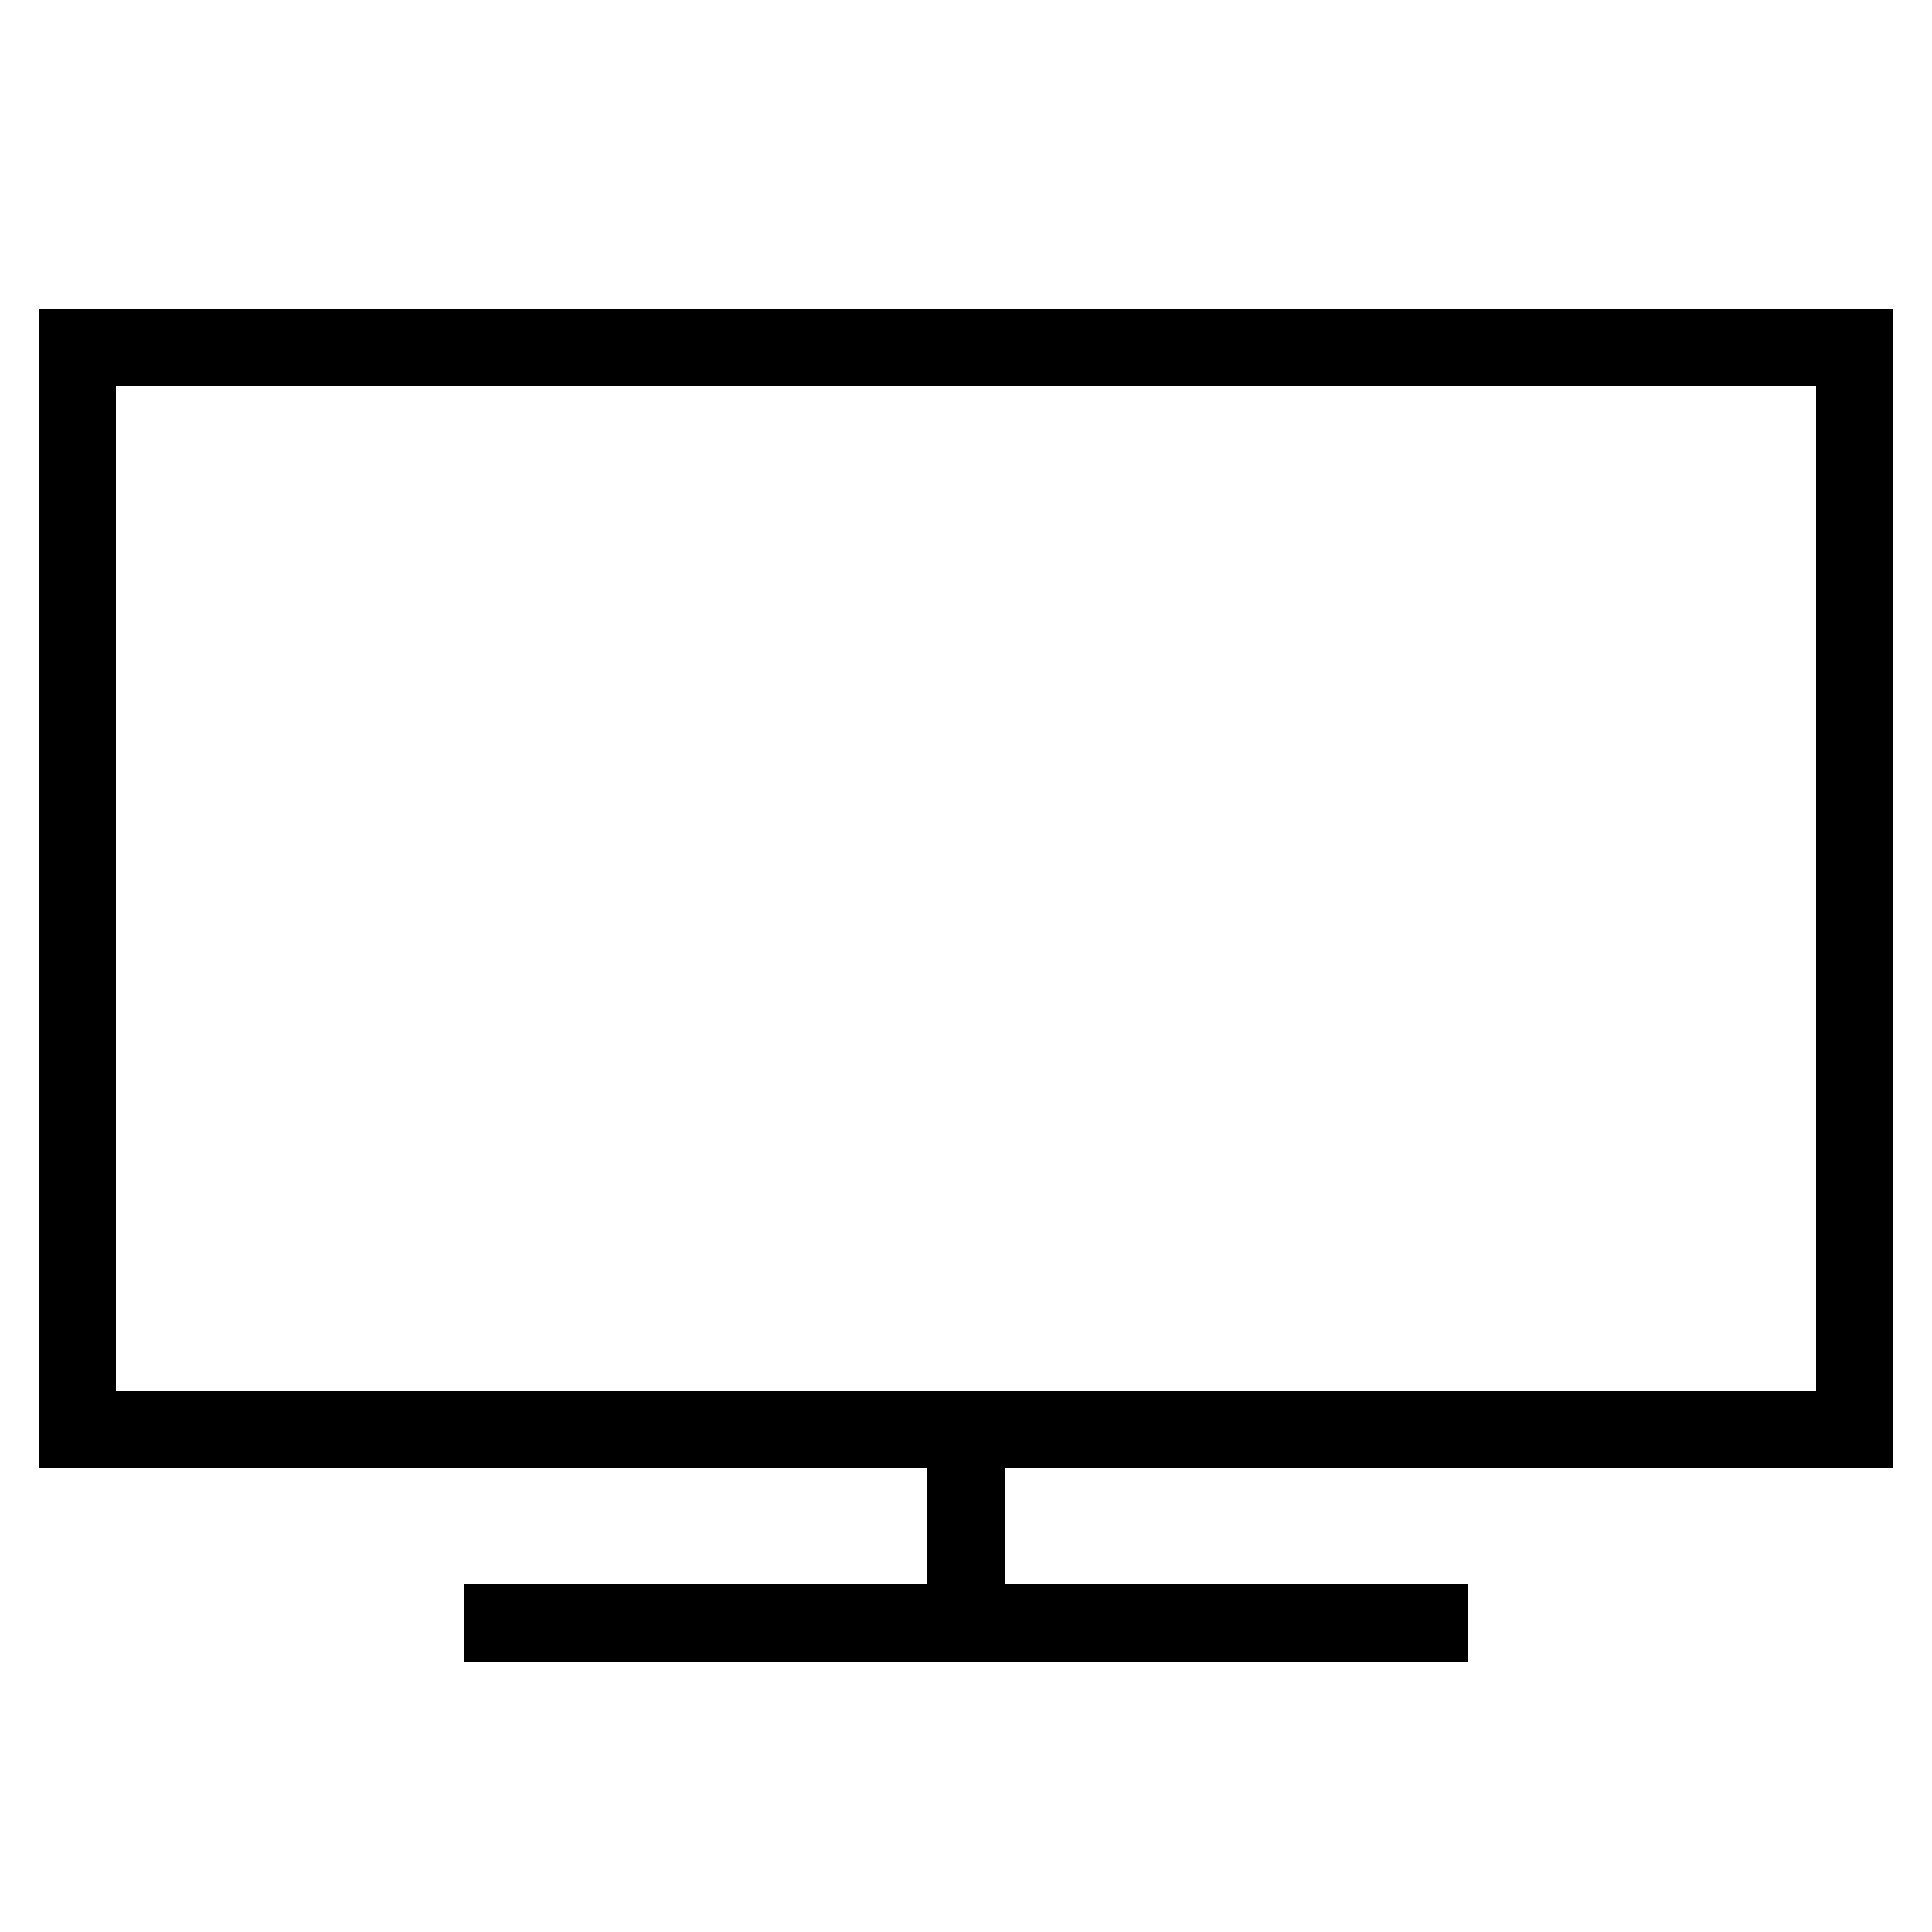
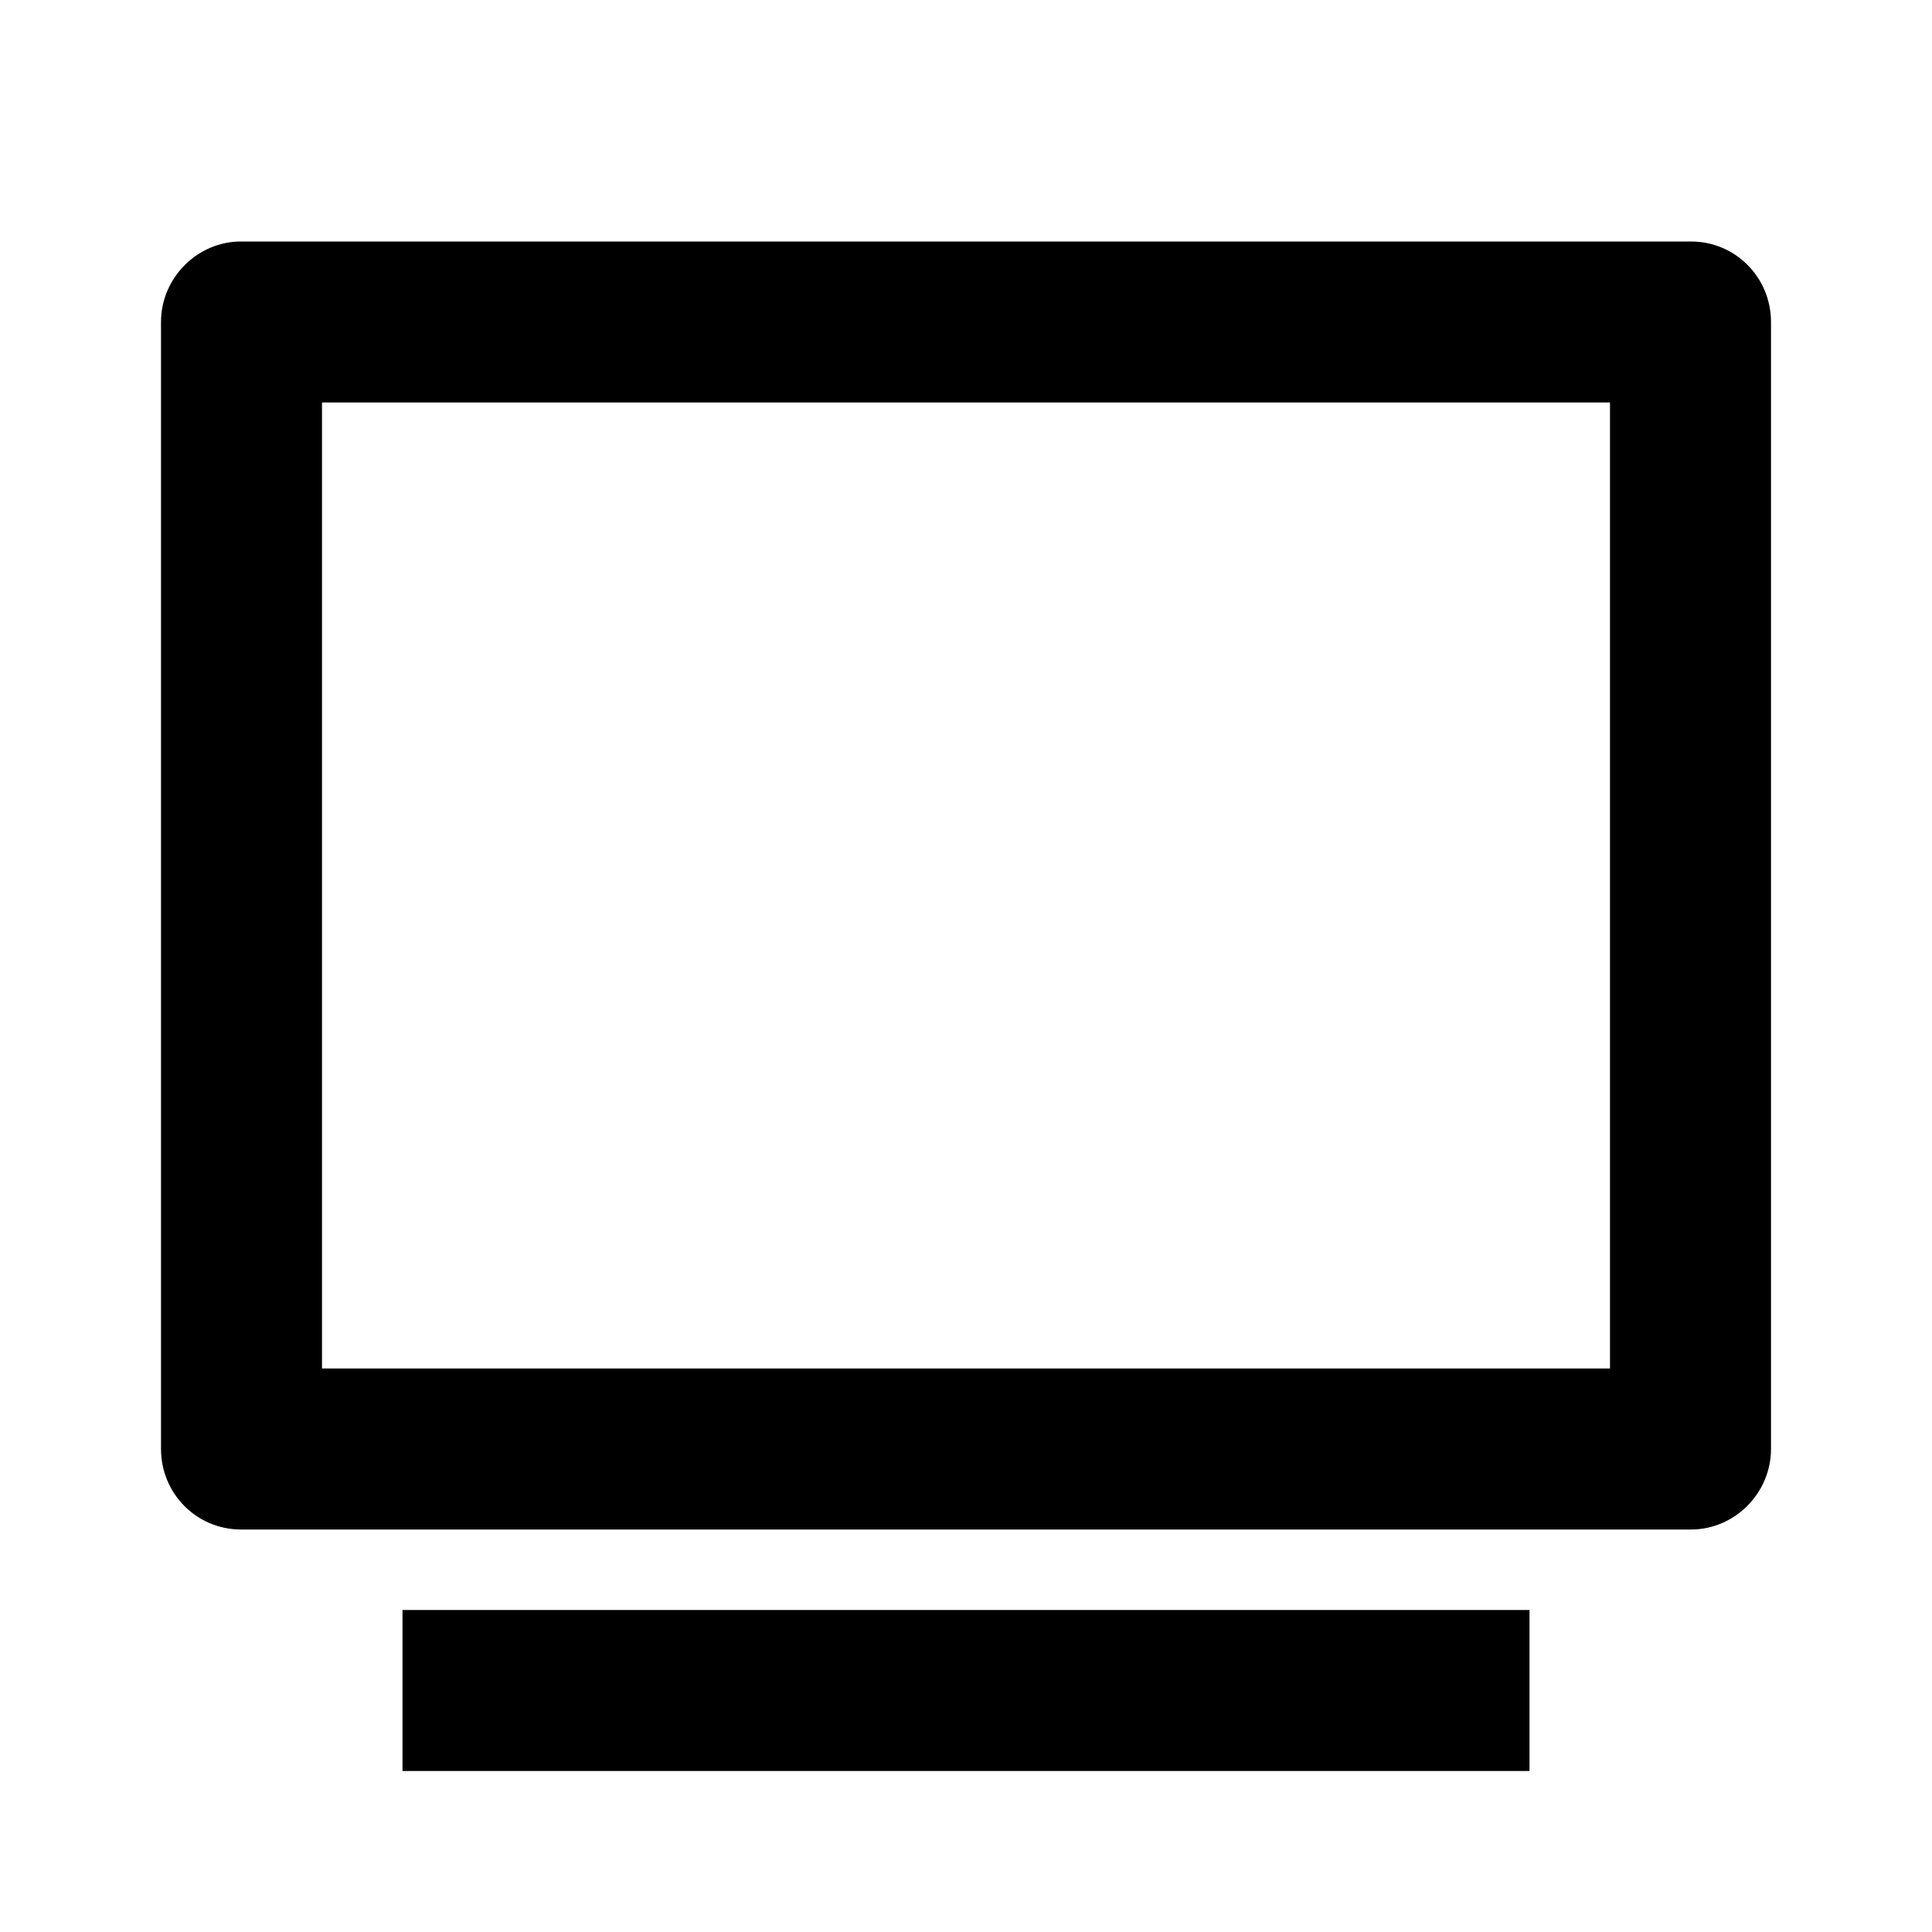
- <svg xmlns="http://www.w3.org/2000/svg" fill="#000000" height="800px" width="800px" version="1.1" viewBox="0 0 50 50" xml:space="preserve">
-   <g id="Layer_1">
-     <path d="M1,38h23v3H12v2h26v-2H26v-3h23V8H1V38z M3,10h44v26H3V10z" />
-   </g>
+ <svg xmlns="http://www.w3.org/2000/svg" viewBox="0 0 24 24">
+   <path d="M2 4.001C2 3.448 2.455 3 2.992 3H21.008C21.556 3 22 3.445 22 4.001V17.999C22 18.552 21.545 19 21.008 19H2.992C2.444 19 2 18.555 2 17.999V4.001ZM4 5V17H20V5H4ZM5 20H19V22H5V20Z" />
</svg>
